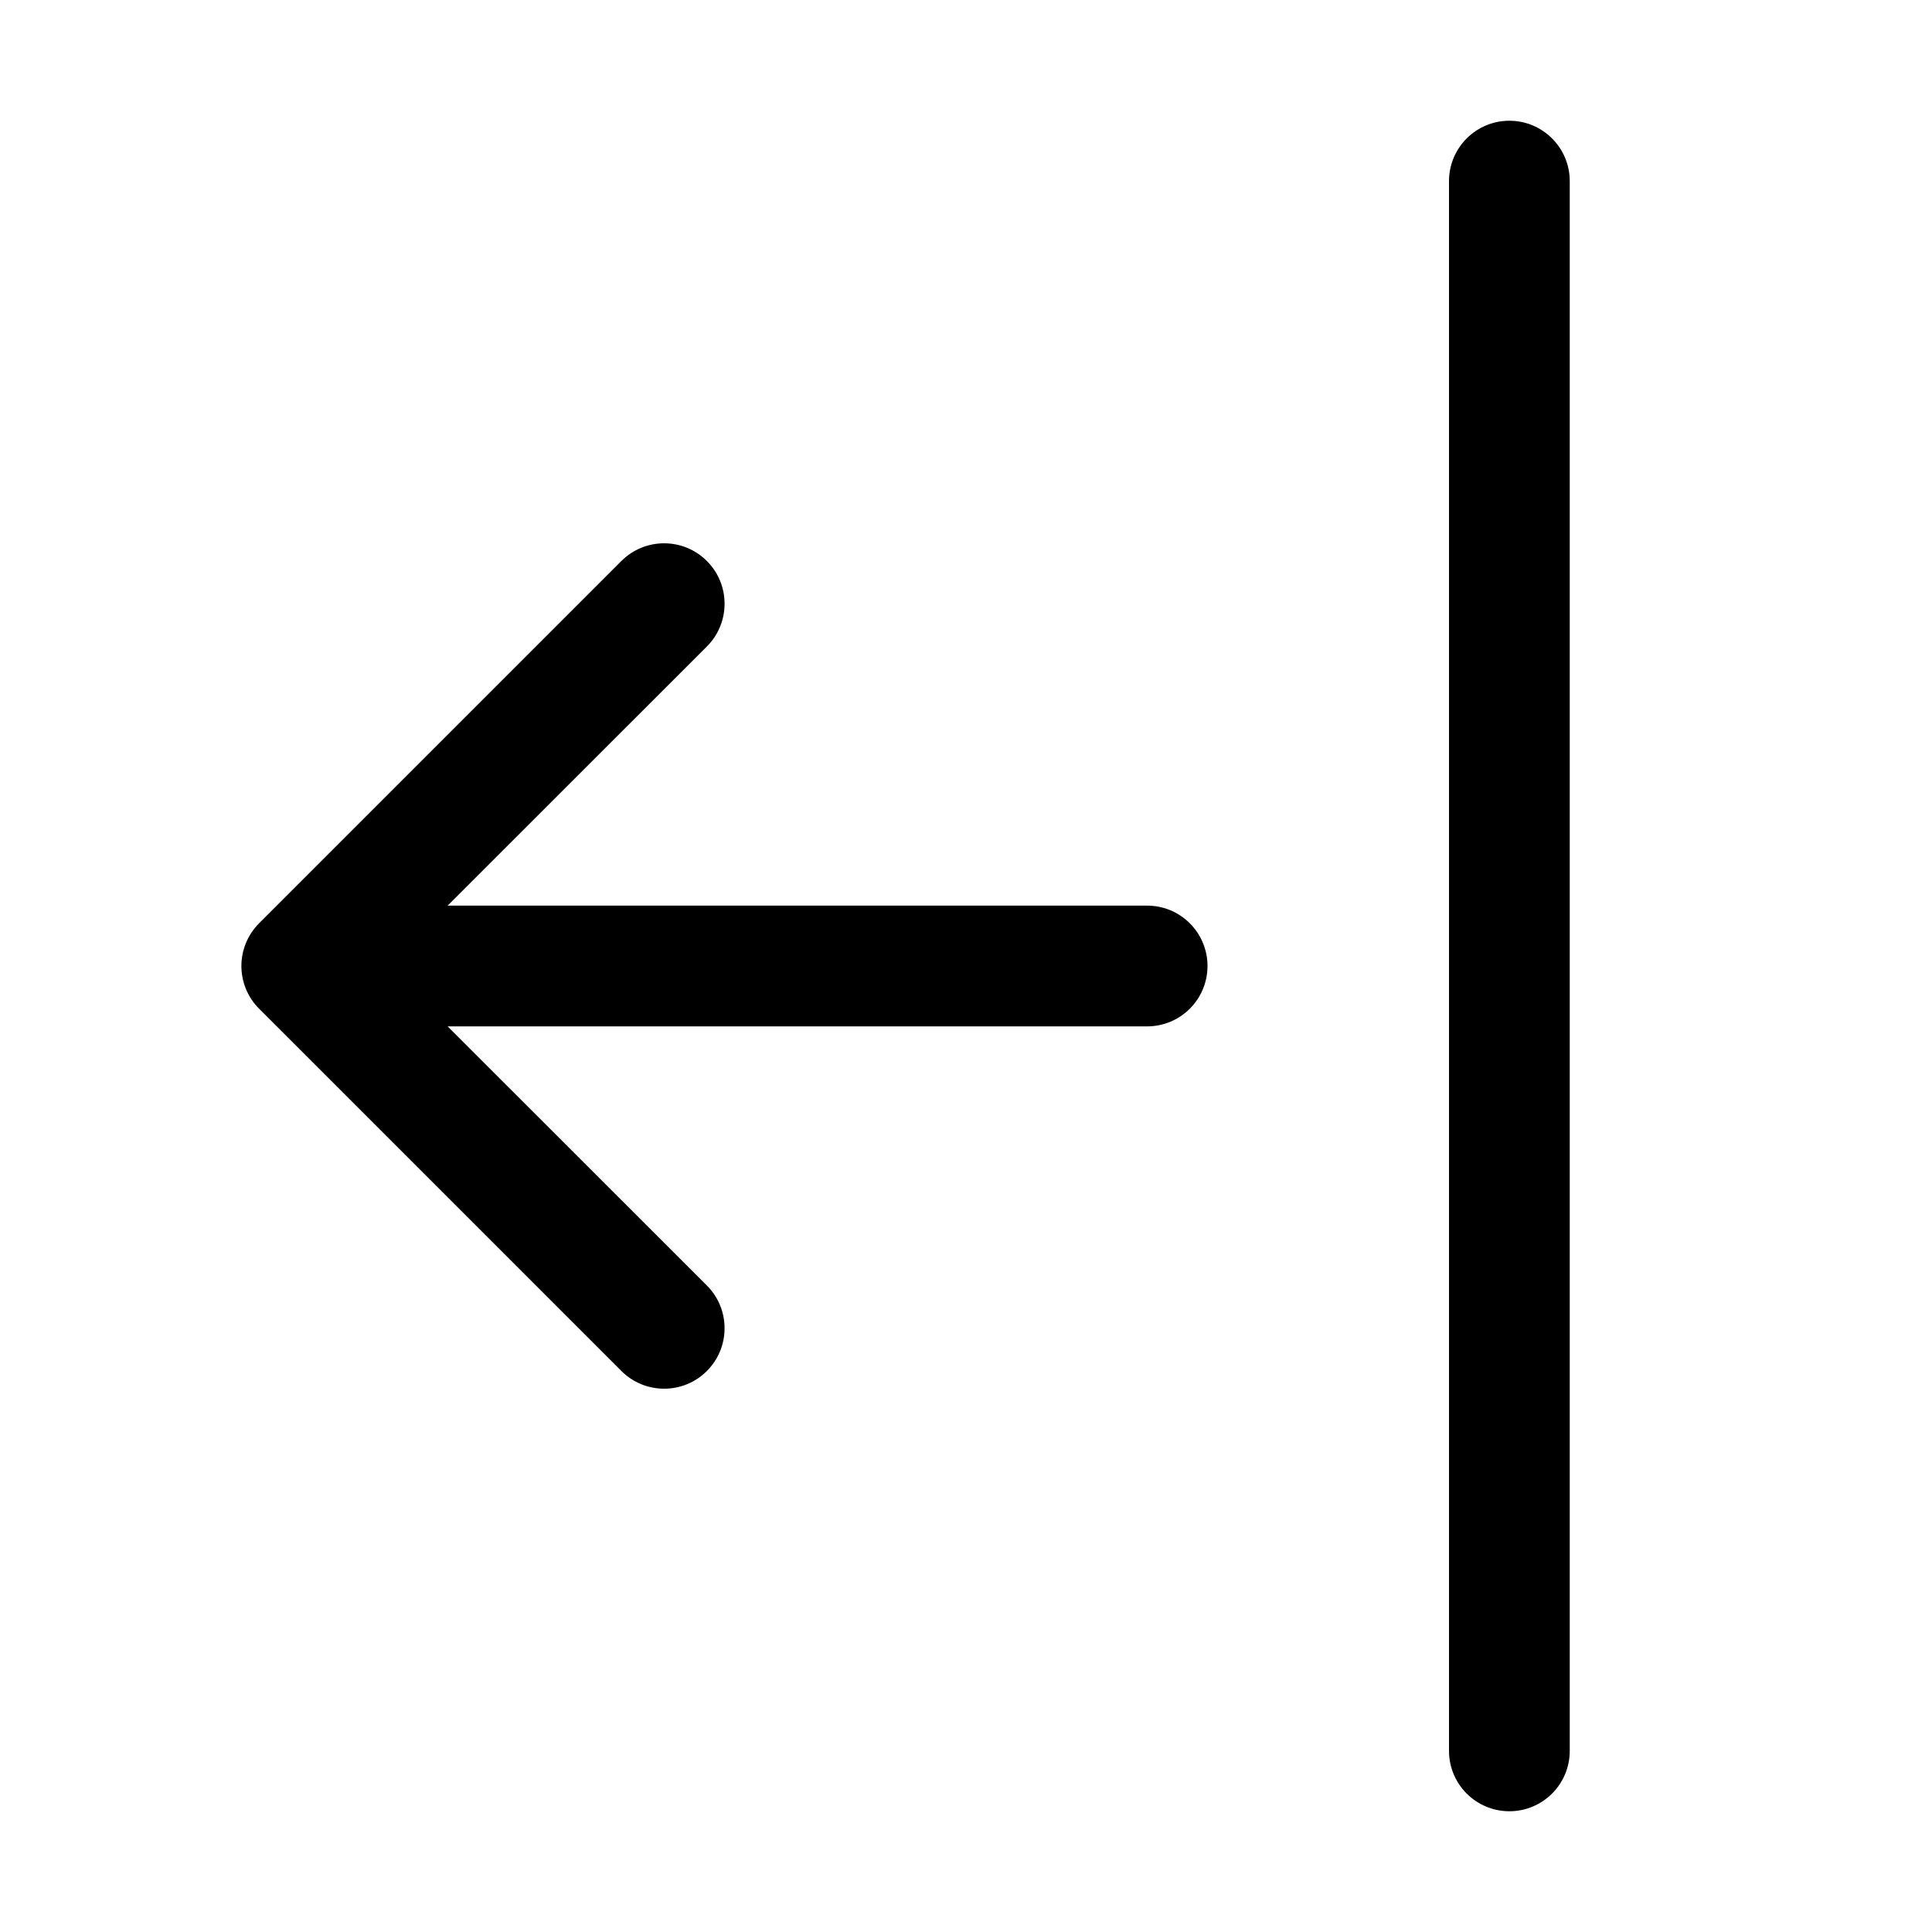
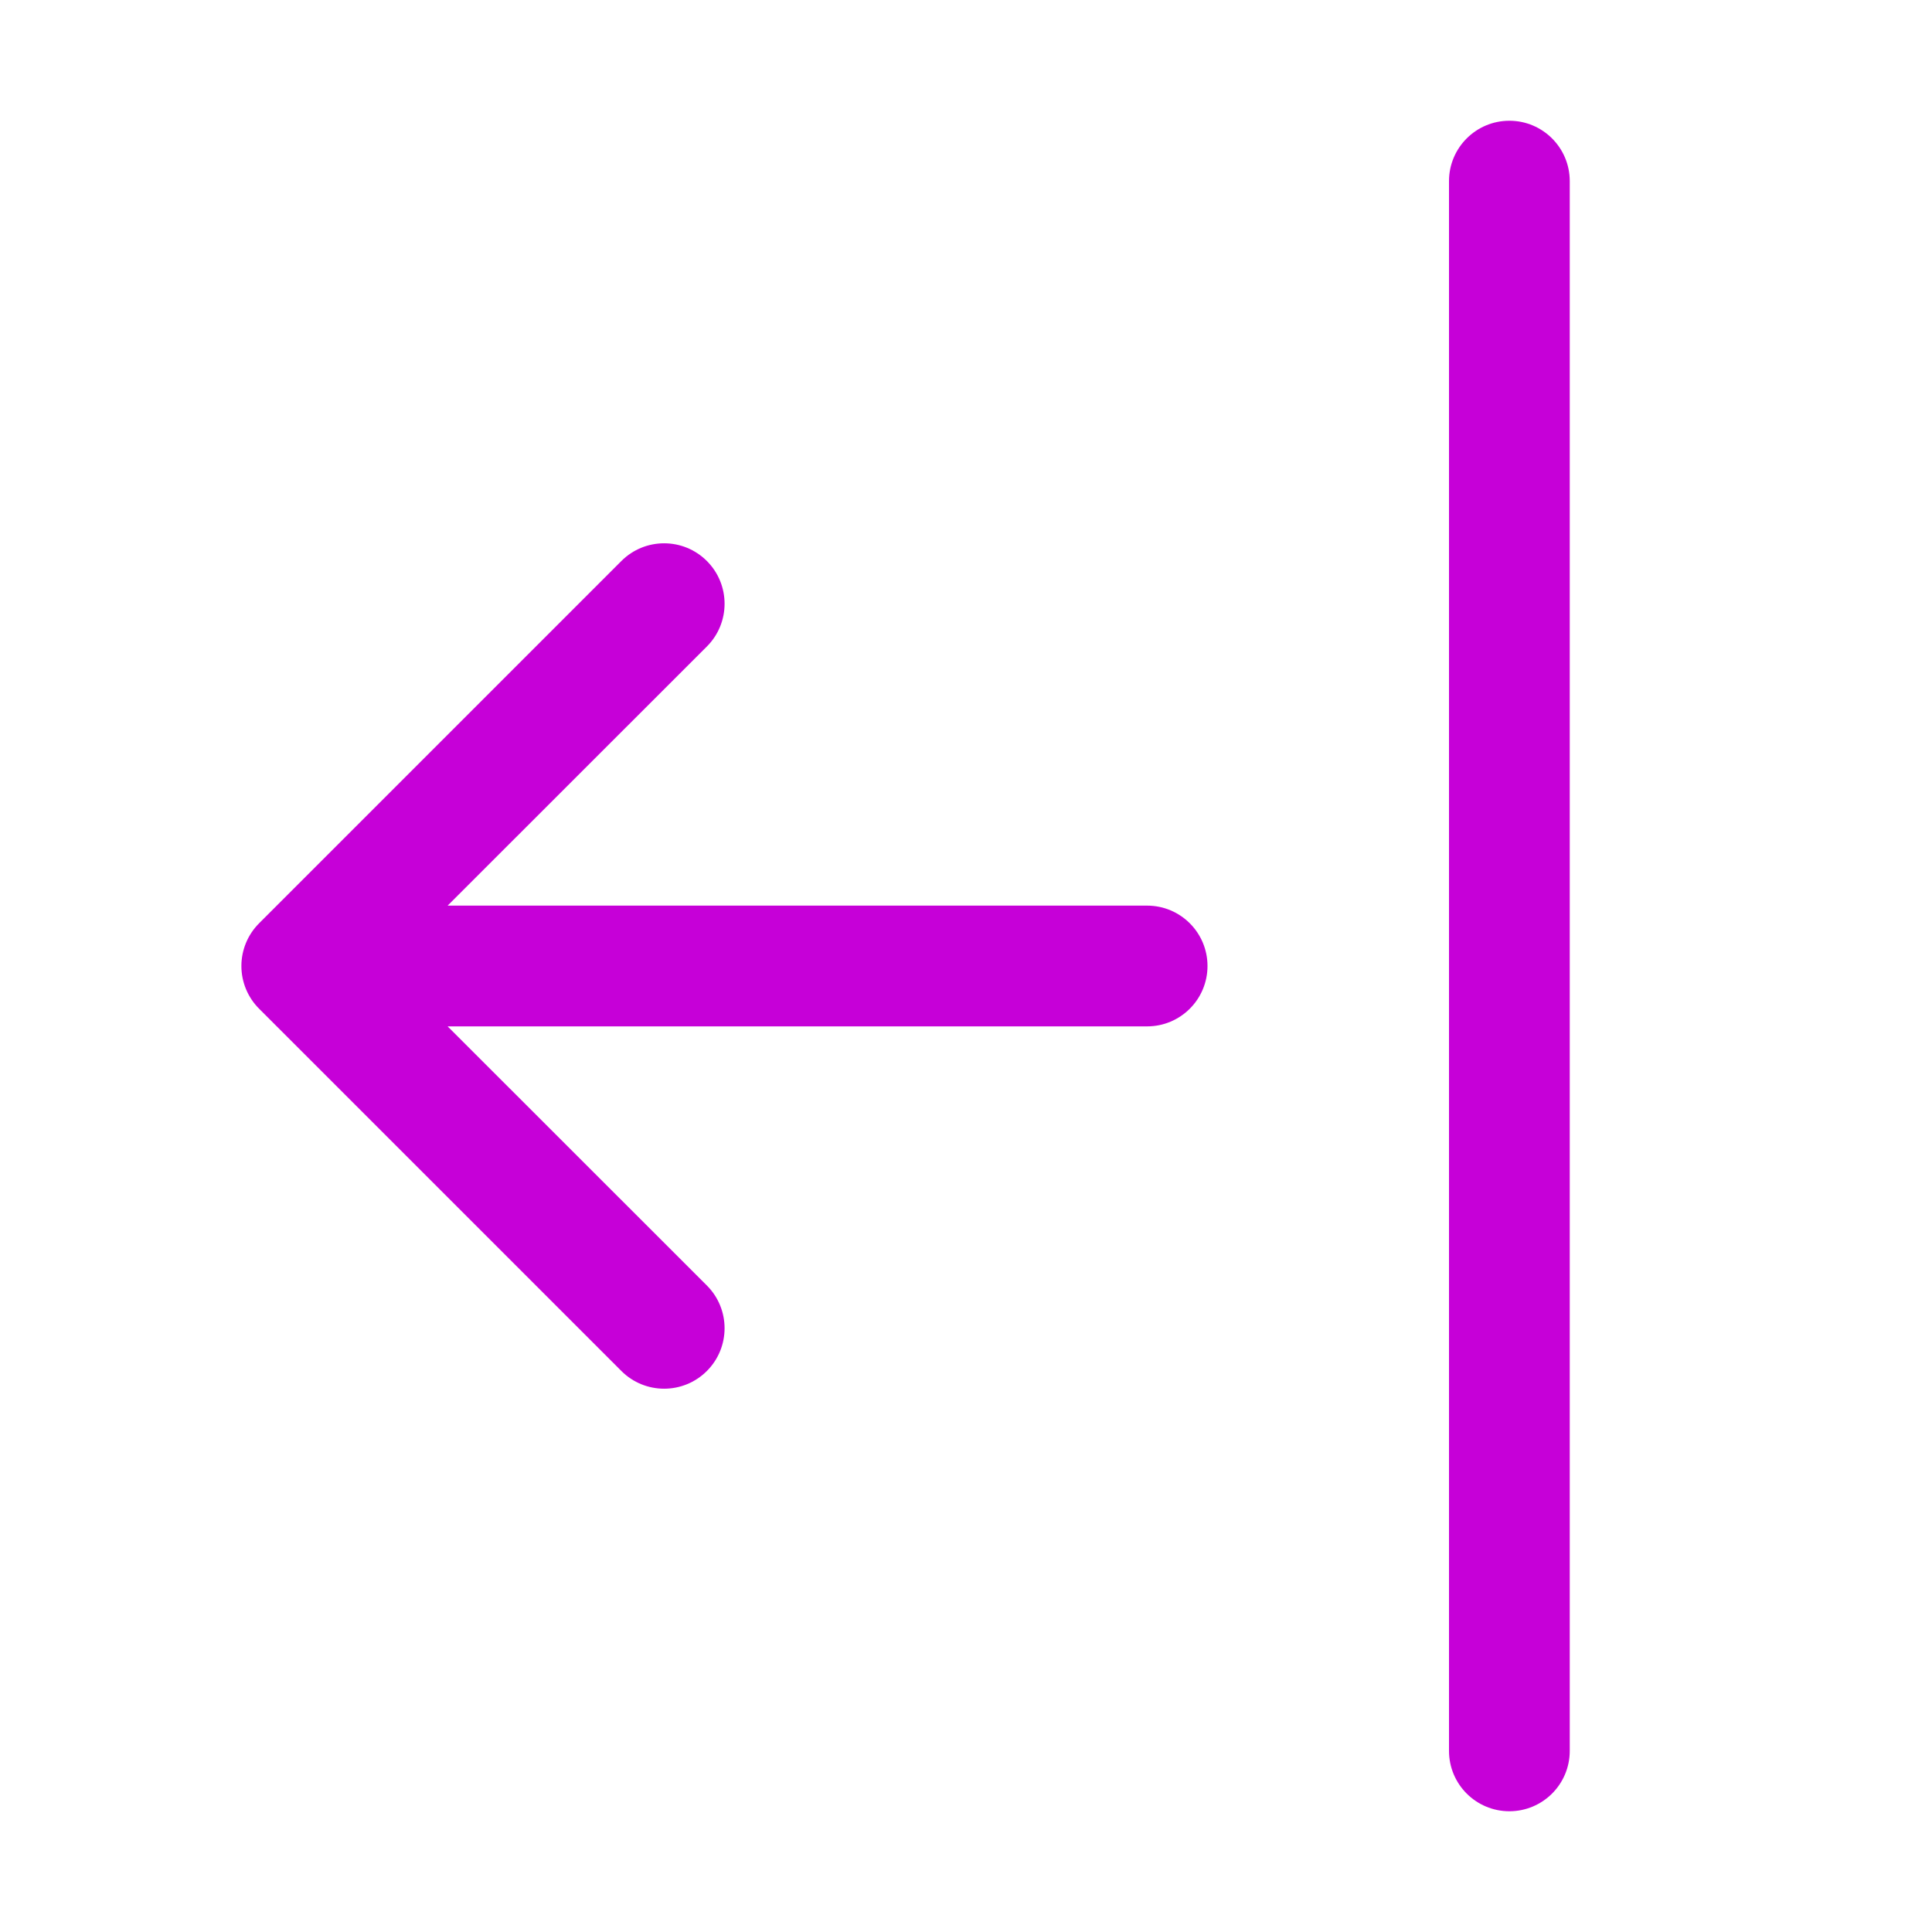
- <svg xmlns="http://www.w3.org/2000/svg" width="16" height="16" fill="currentColor" class="bi bi-arrow-bar-left" viewBox="0 0 16 16">
+ <svg xmlns="http://www.w3.org/2000/svg" width="25" height="25" fill="#c600d8" class="bi bi-arrow-bar-left" viewBox="0 0 16 16">
  <path fill-rule="evenodd" d="M12.5 15a.5.5 0 0 1-.5-.5v-13a.5.5 0 0 1 1 0v13a.5.5 0 0 1-.5.5zM10 8a.5.5 0 0 1-.5.5H3.707l2.147 2.146a.5.5 0 0 1-.708.708l-3-3a.5.5 0 0 1 0-.708l3-3a.5.5 0 1 1 .708.708L3.707 7.5H9.5a.5.5 0 0 1 .5.5z" />
</svg>
